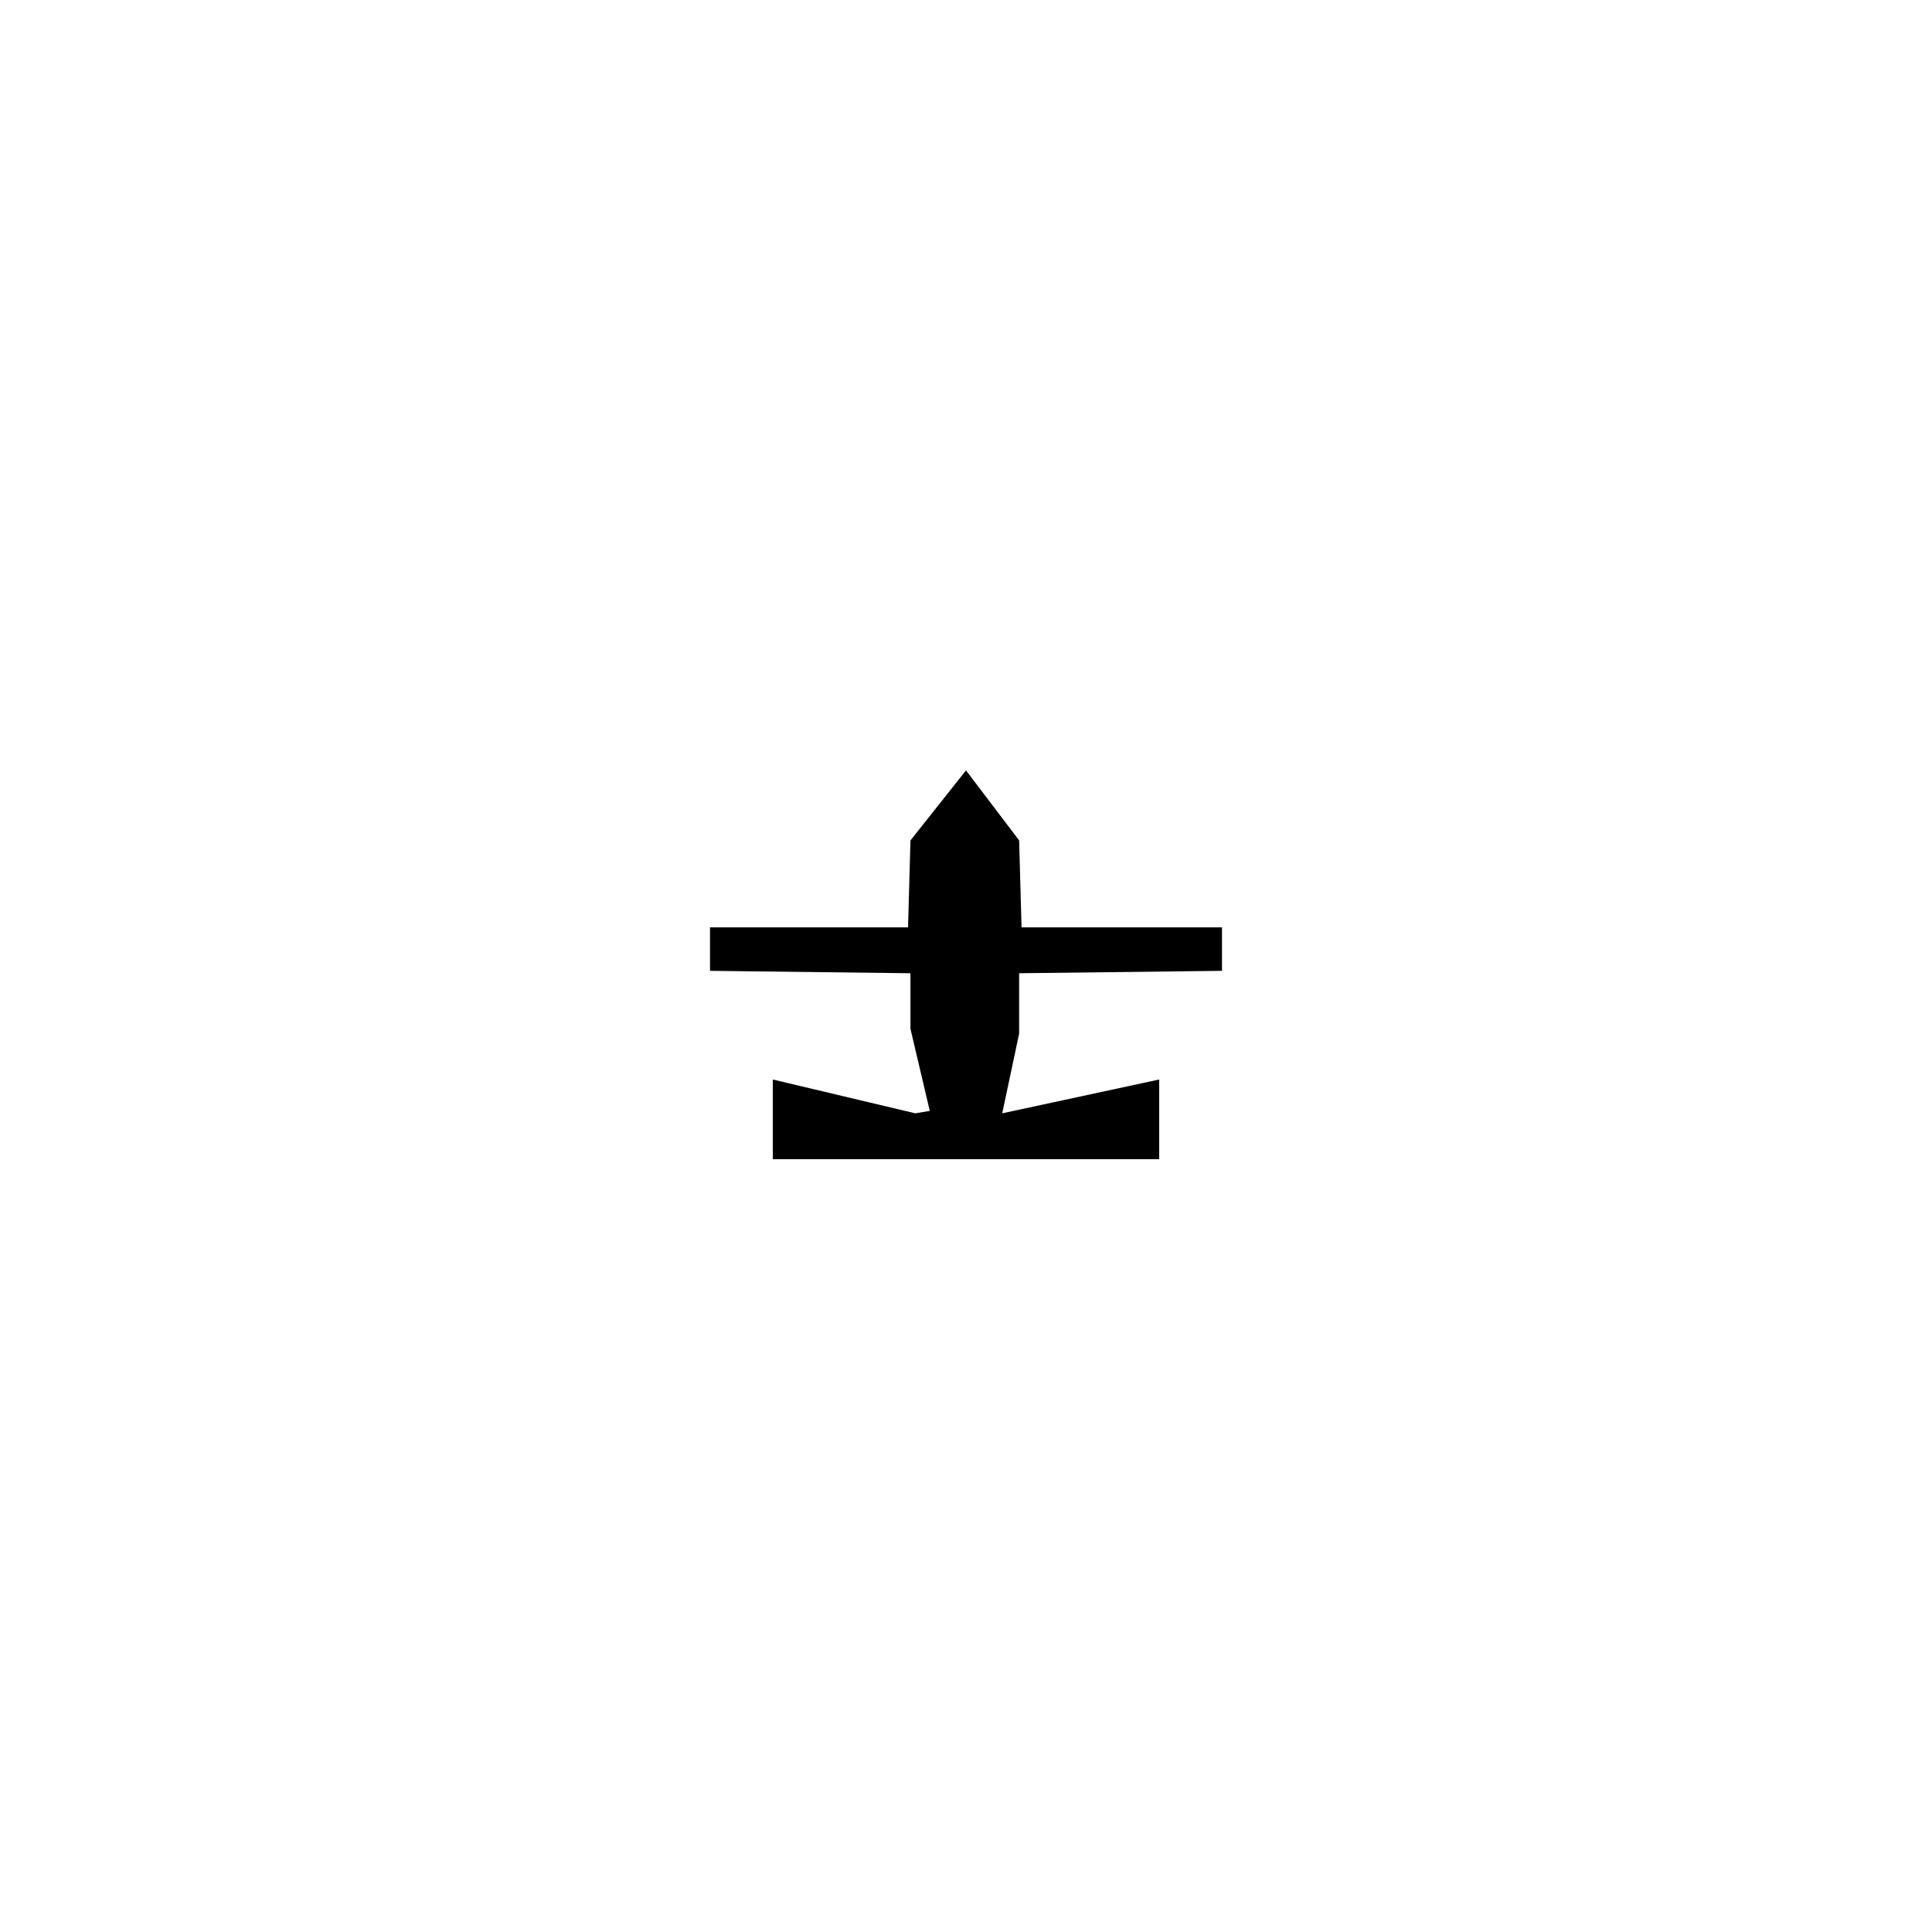
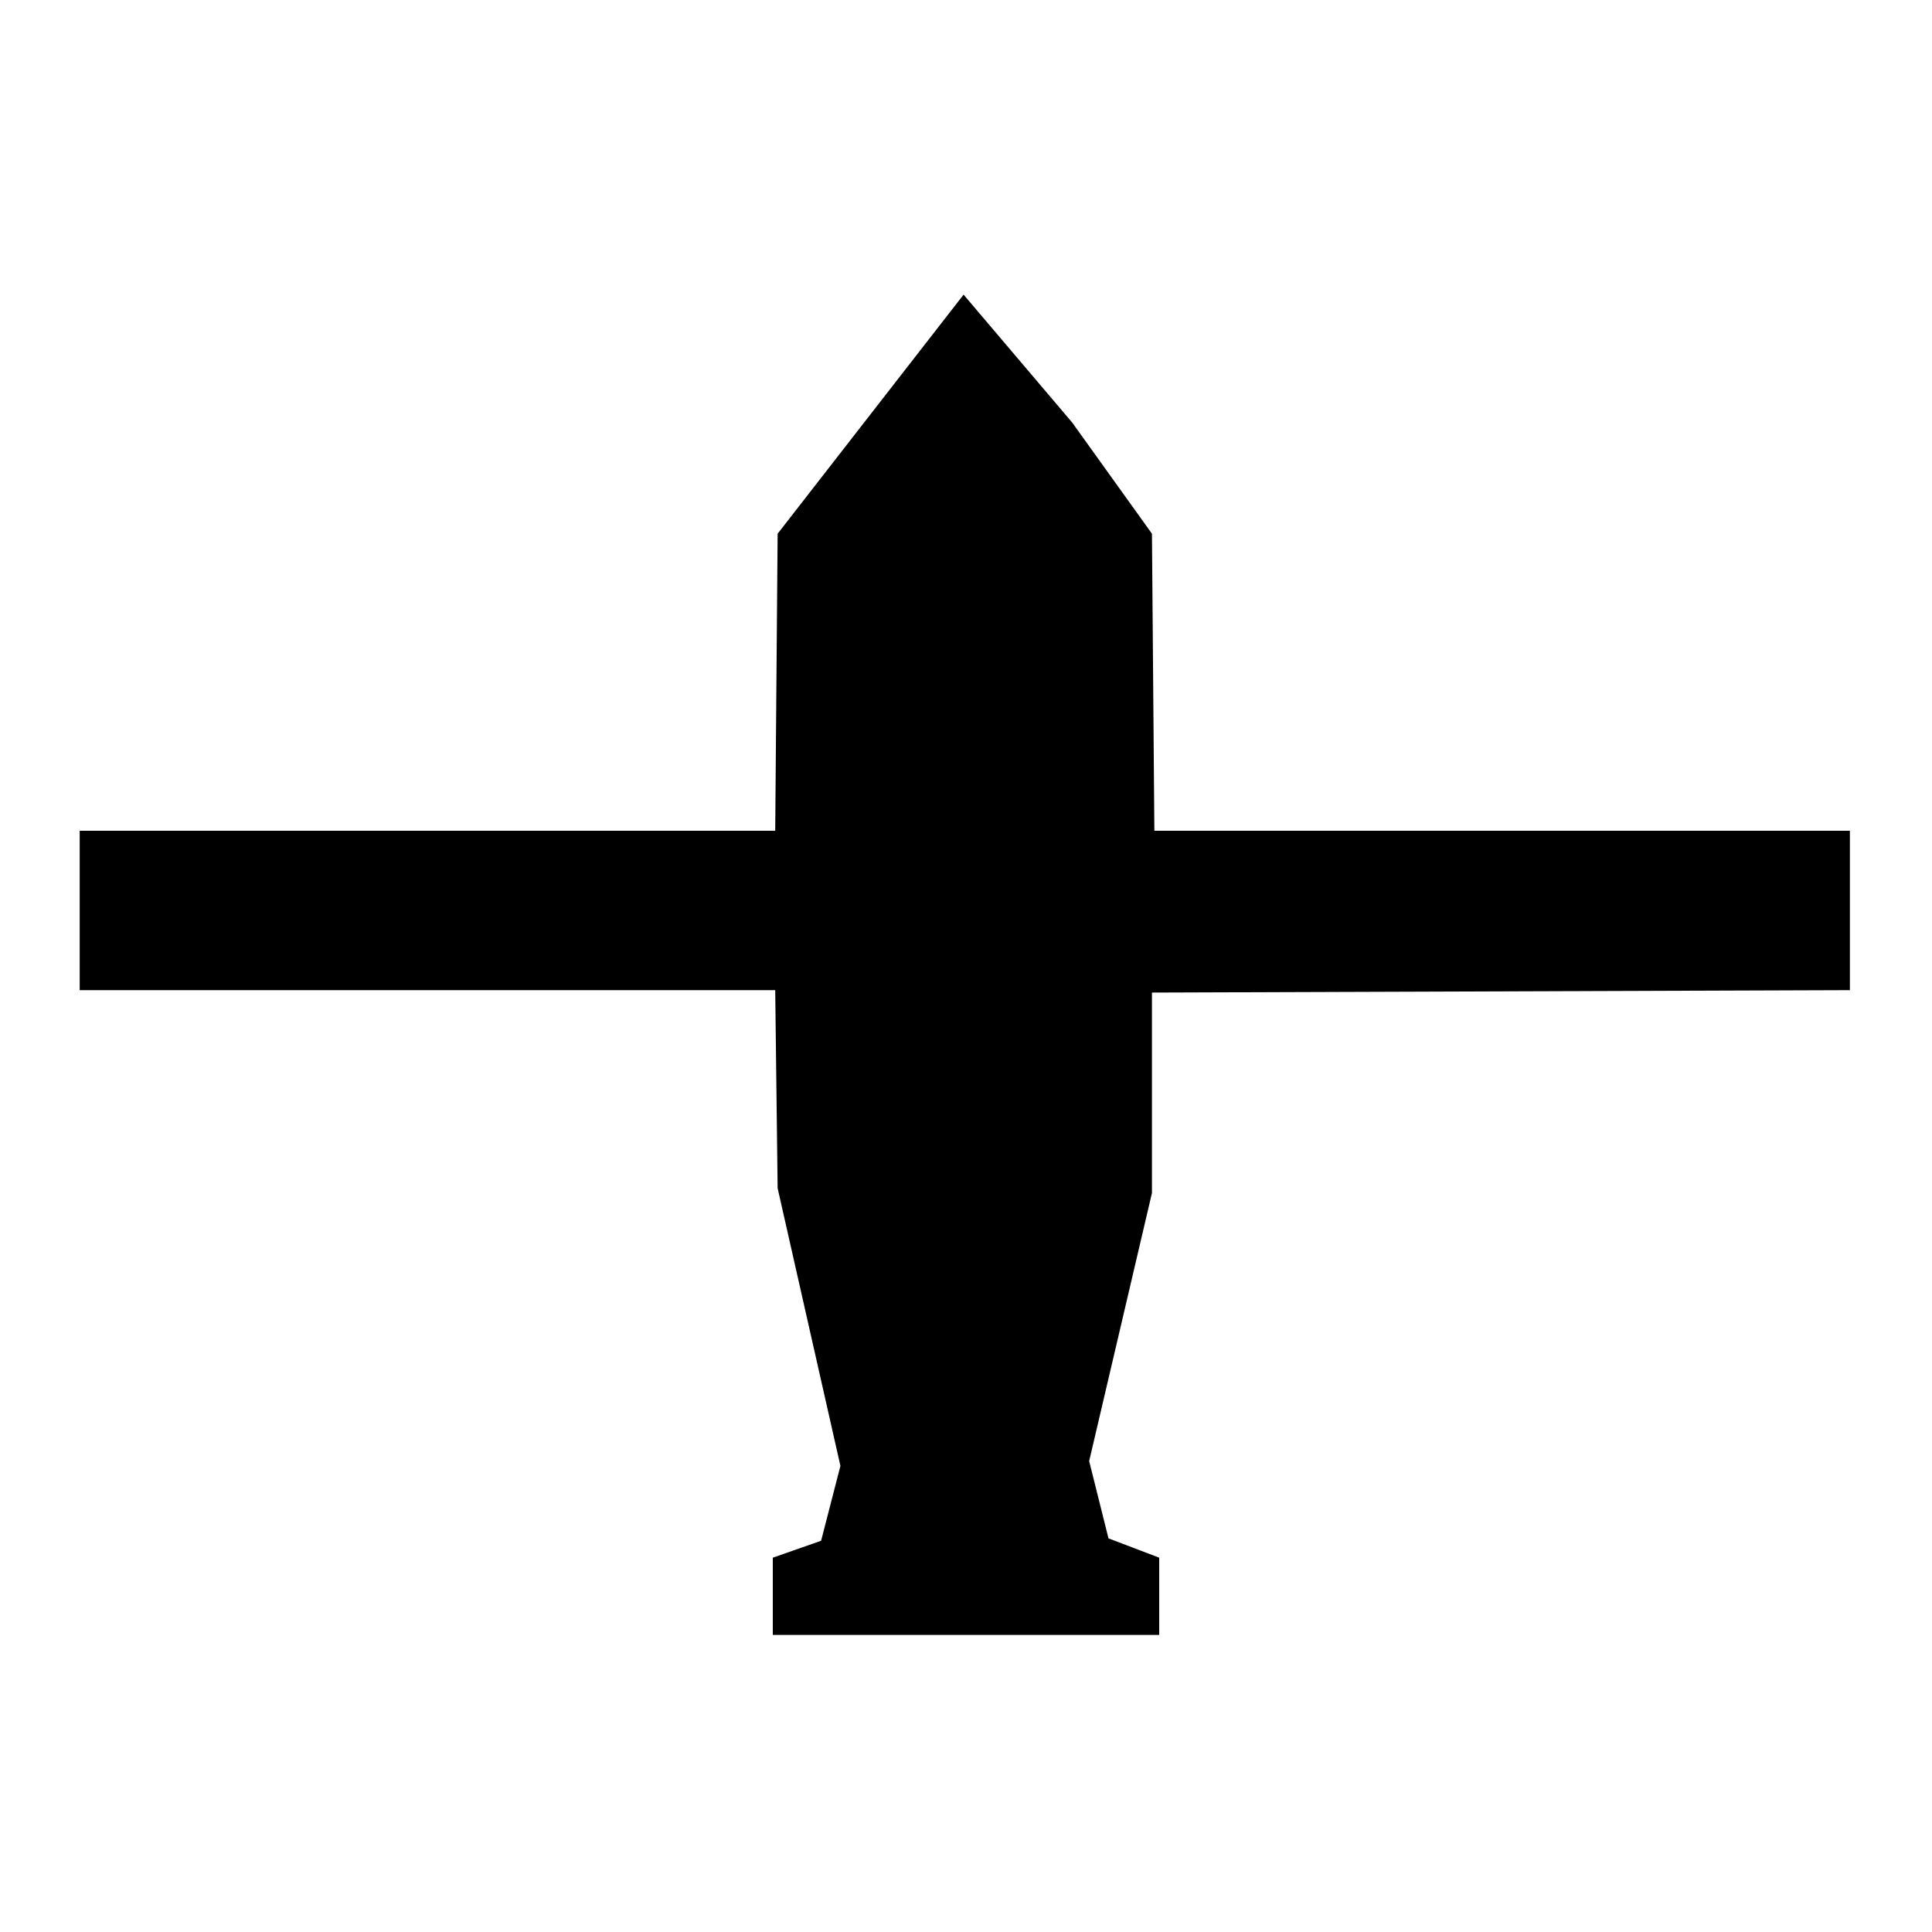
<svg xmlns="http://www.w3.org/2000/svg" viewBox="0 0 24 24">
-   <path d="M 12.00 9.57  L12.66 10.44  L12.69 11.52  L15.18 11.52  L15.18 12.06  L12.66 12.09  L12.66 12.84  L12.45 13.83  L14.40 13.41  L14.40 14.40  L9.60 14.40  L9.60 13.41  L11.37 13.83  L11.55 13.80  L11.31 12.78  L11.31 12.09  L8.82 12.06  L8.82 11.52  L11.28 11.52  L11.31 10.44 Z" />
+   <path d="M 11.97 3.66  L13.32 5.25  L14.31 6.63  L14.34 10.32  L22.98 10.32  L22.98 12.30  L14.31 12.33  L14.31 14.82  L13.53 18.15  L13.77 19.11  L14.40 19.35  L14.40 20.31  L9.60 20.31  L9.60 19.35  L10.20 19.14  L10.44 18.21  L9.66 14.76  L9.63 12.30  L0.99 12.30  L0.99 10.32  L9.63 10.32  L9.66 6.63 Z" />
</svg>
